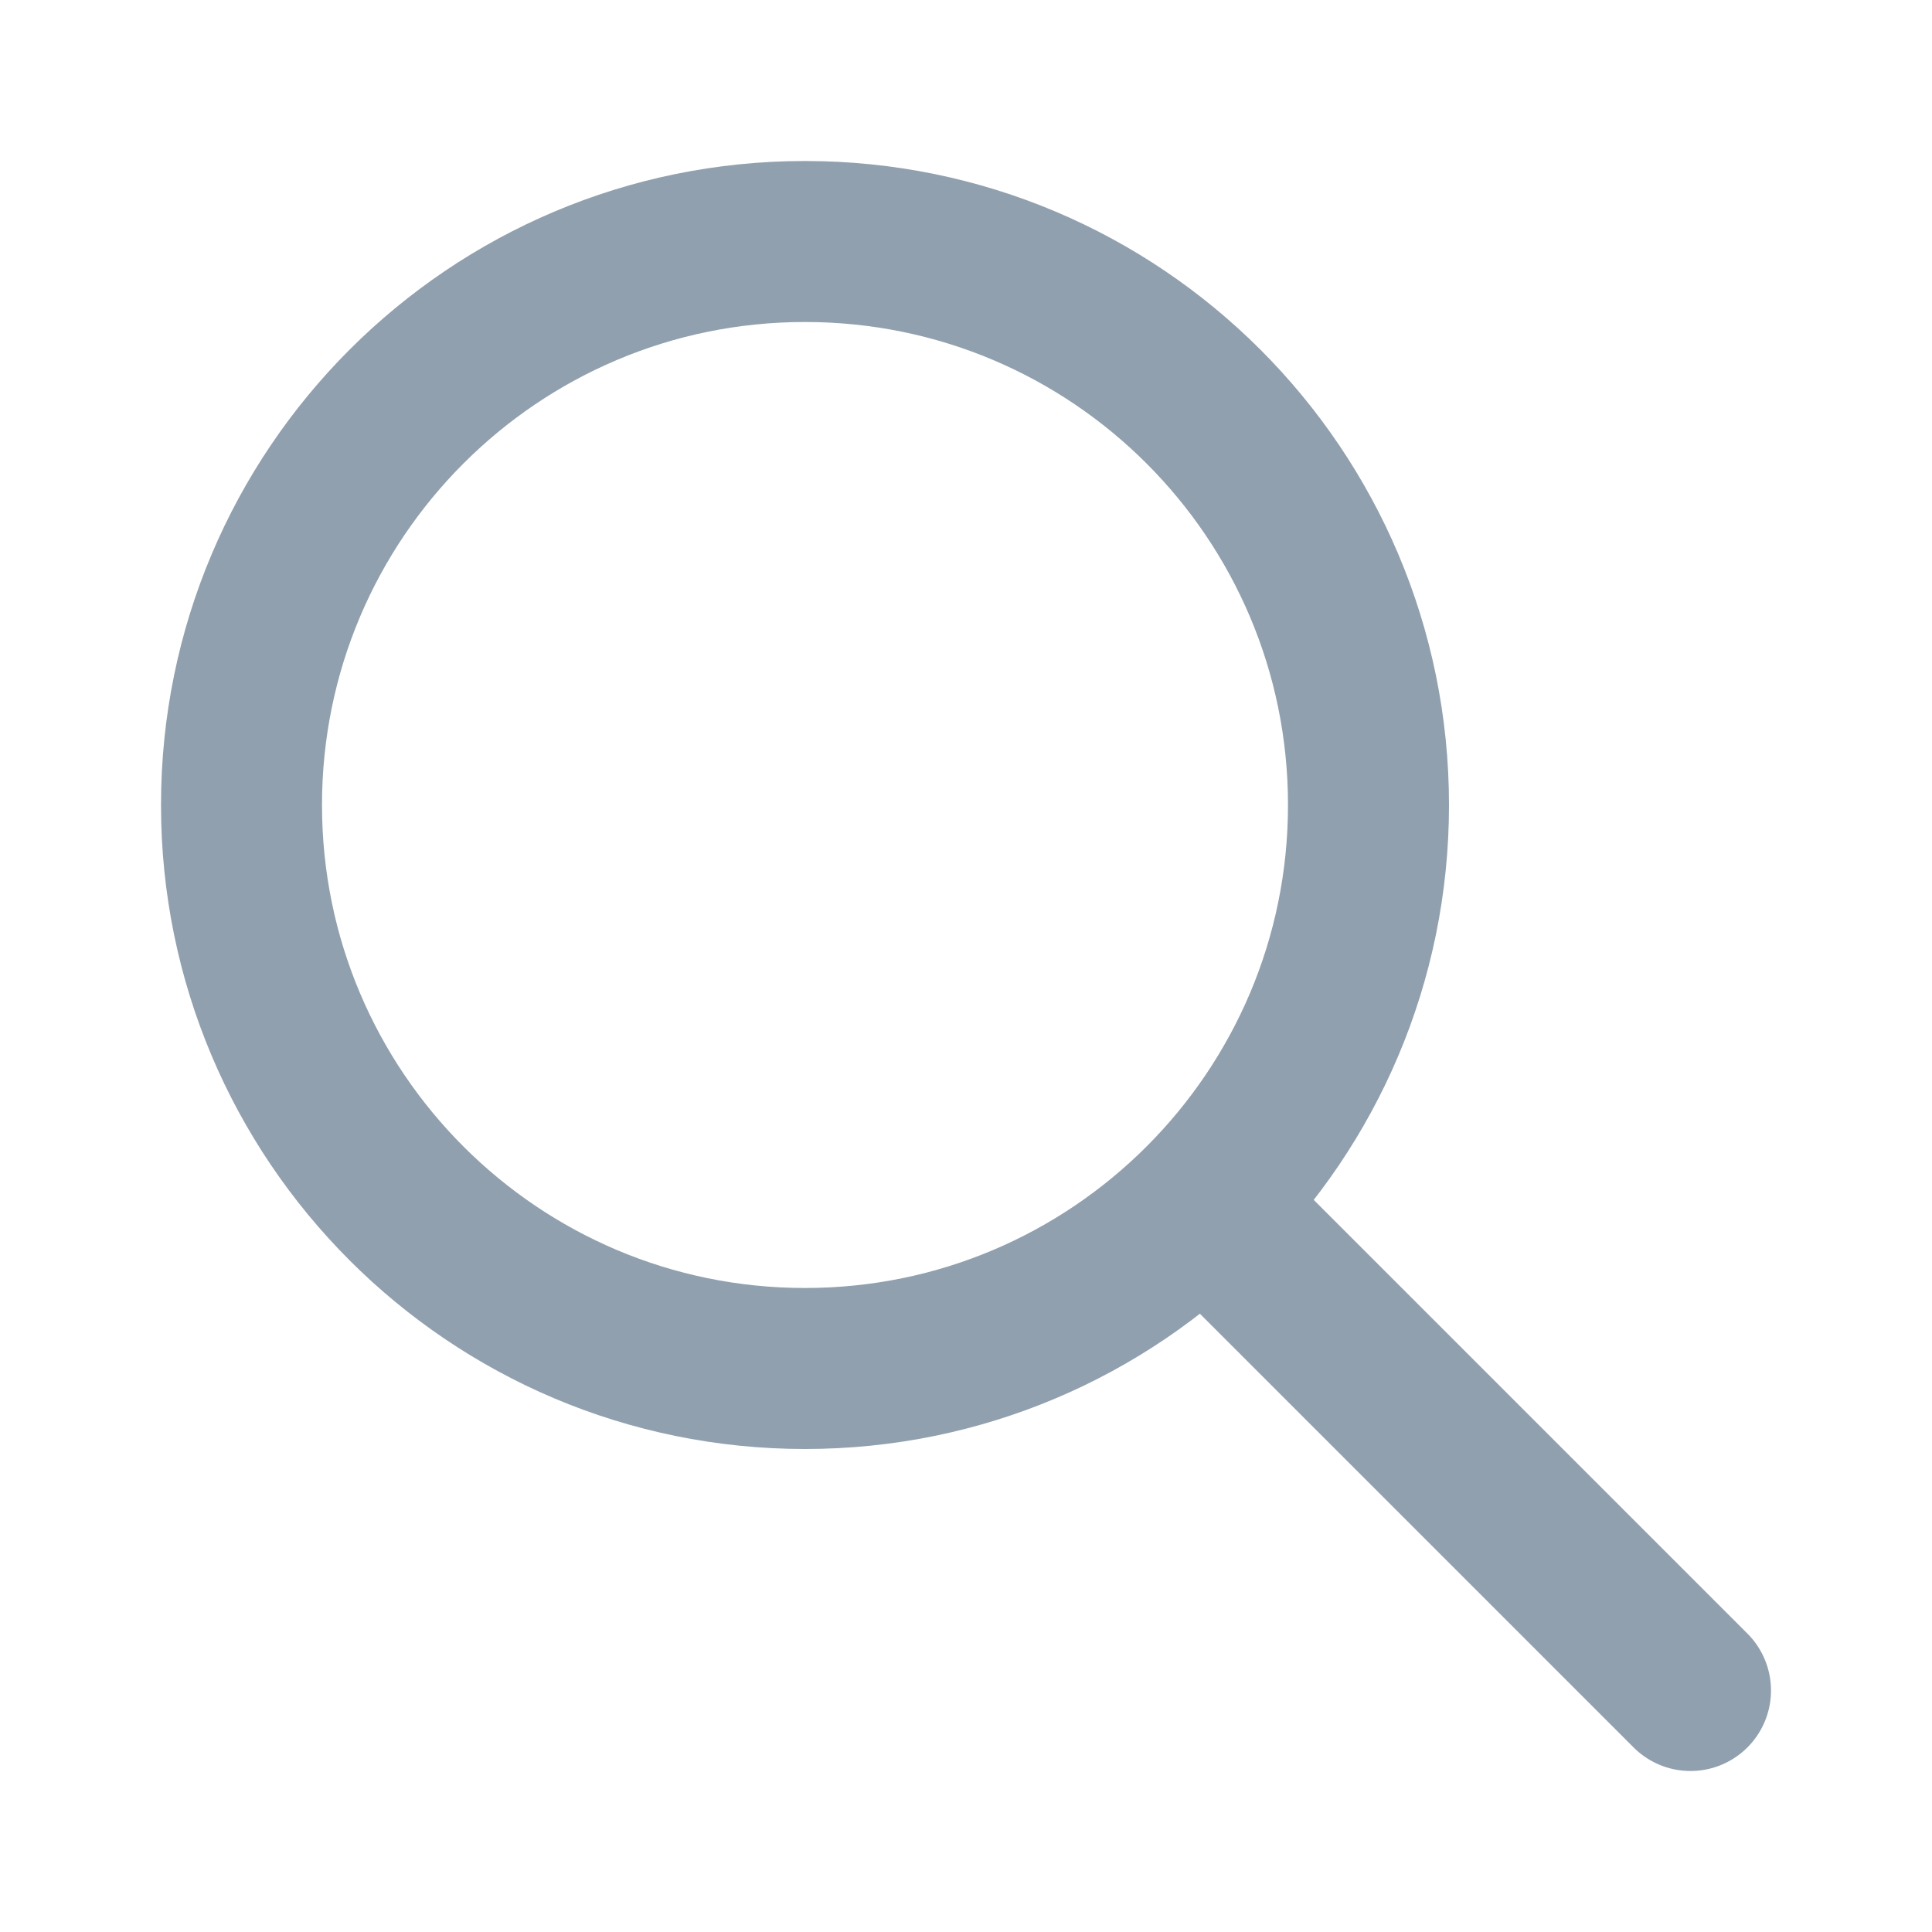
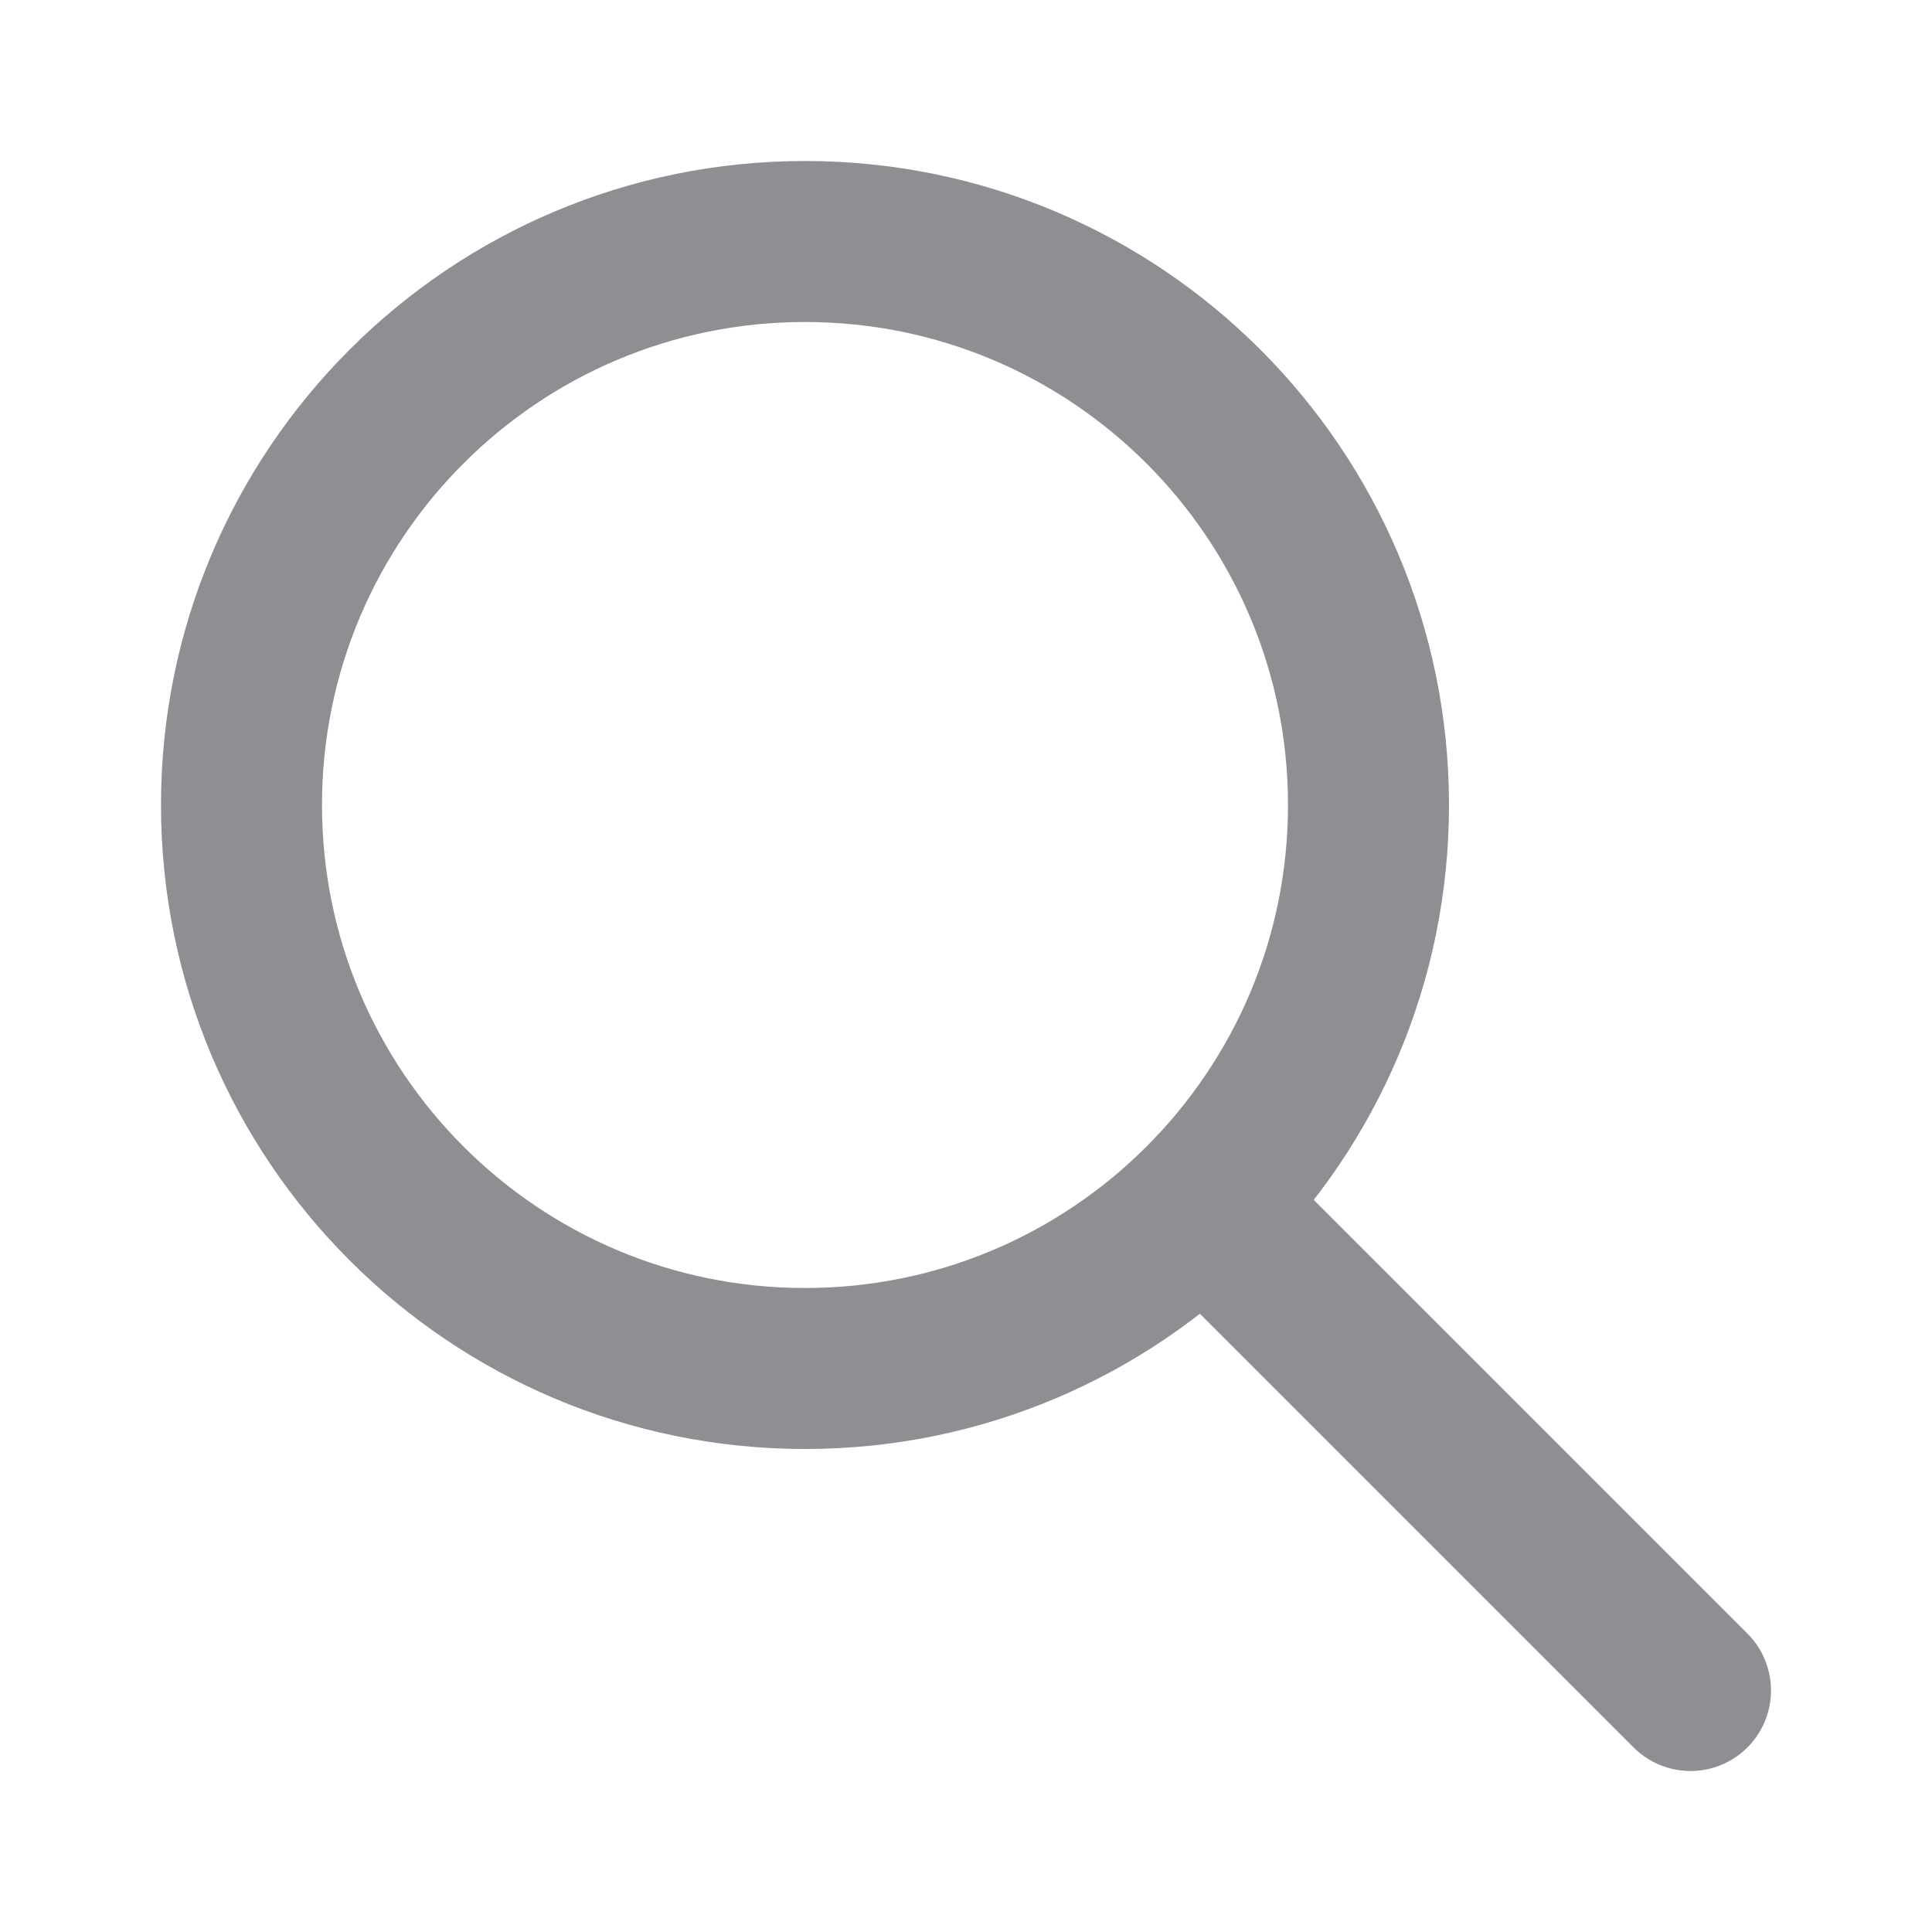
- <svg xmlns="http://www.w3.org/2000/svg" width="24" height="24" viewBox="0 0 24 24" fill="none" stroke="#91a0ae" stroke-width="2" stroke-linecap="round" stroke-linejoin="round">
+ <svg xmlns="http://www.w3.org/2000/svg" width="24" height="24" viewBox="0 0 24 24" fill="none" stroke="#8e8e93" stroke-width="2" stroke-linecap="round" stroke-linejoin="round">
  <path d="M3 10a7 7 0 1 0 14 0a7 7 0 1 0 -14 0" />
  <path d="M21 21l-6 -6" />
</svg>
